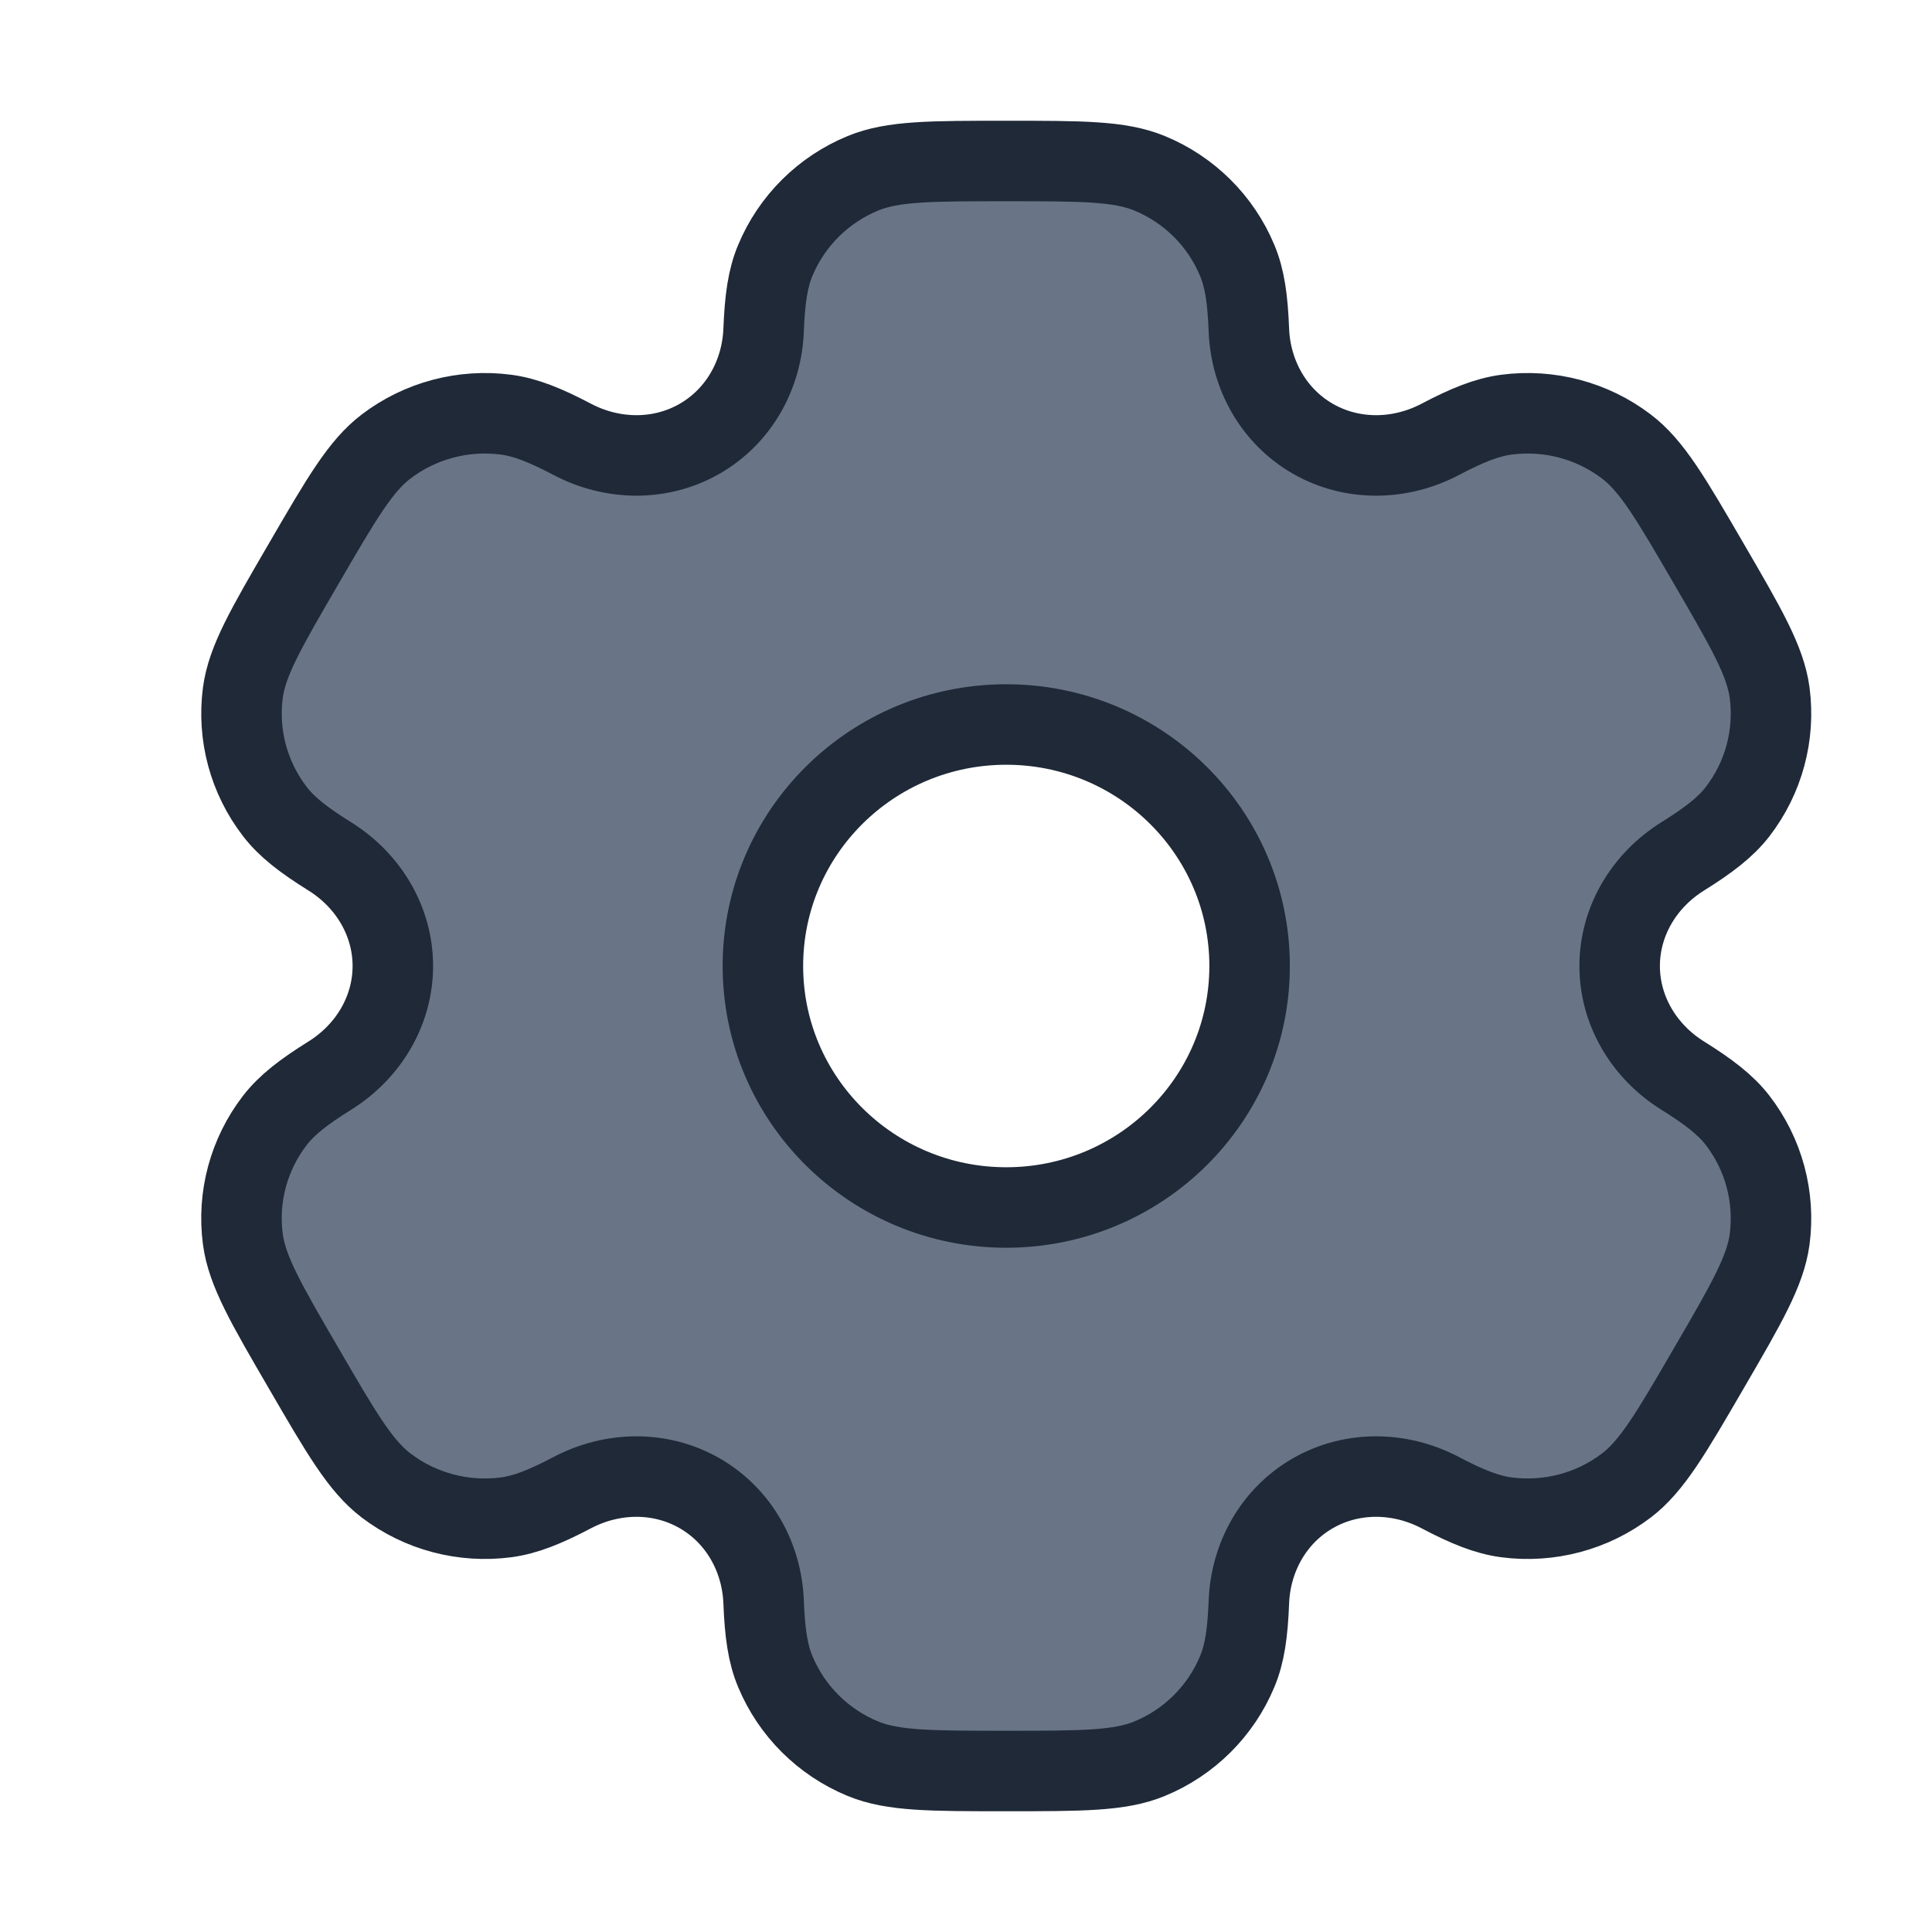
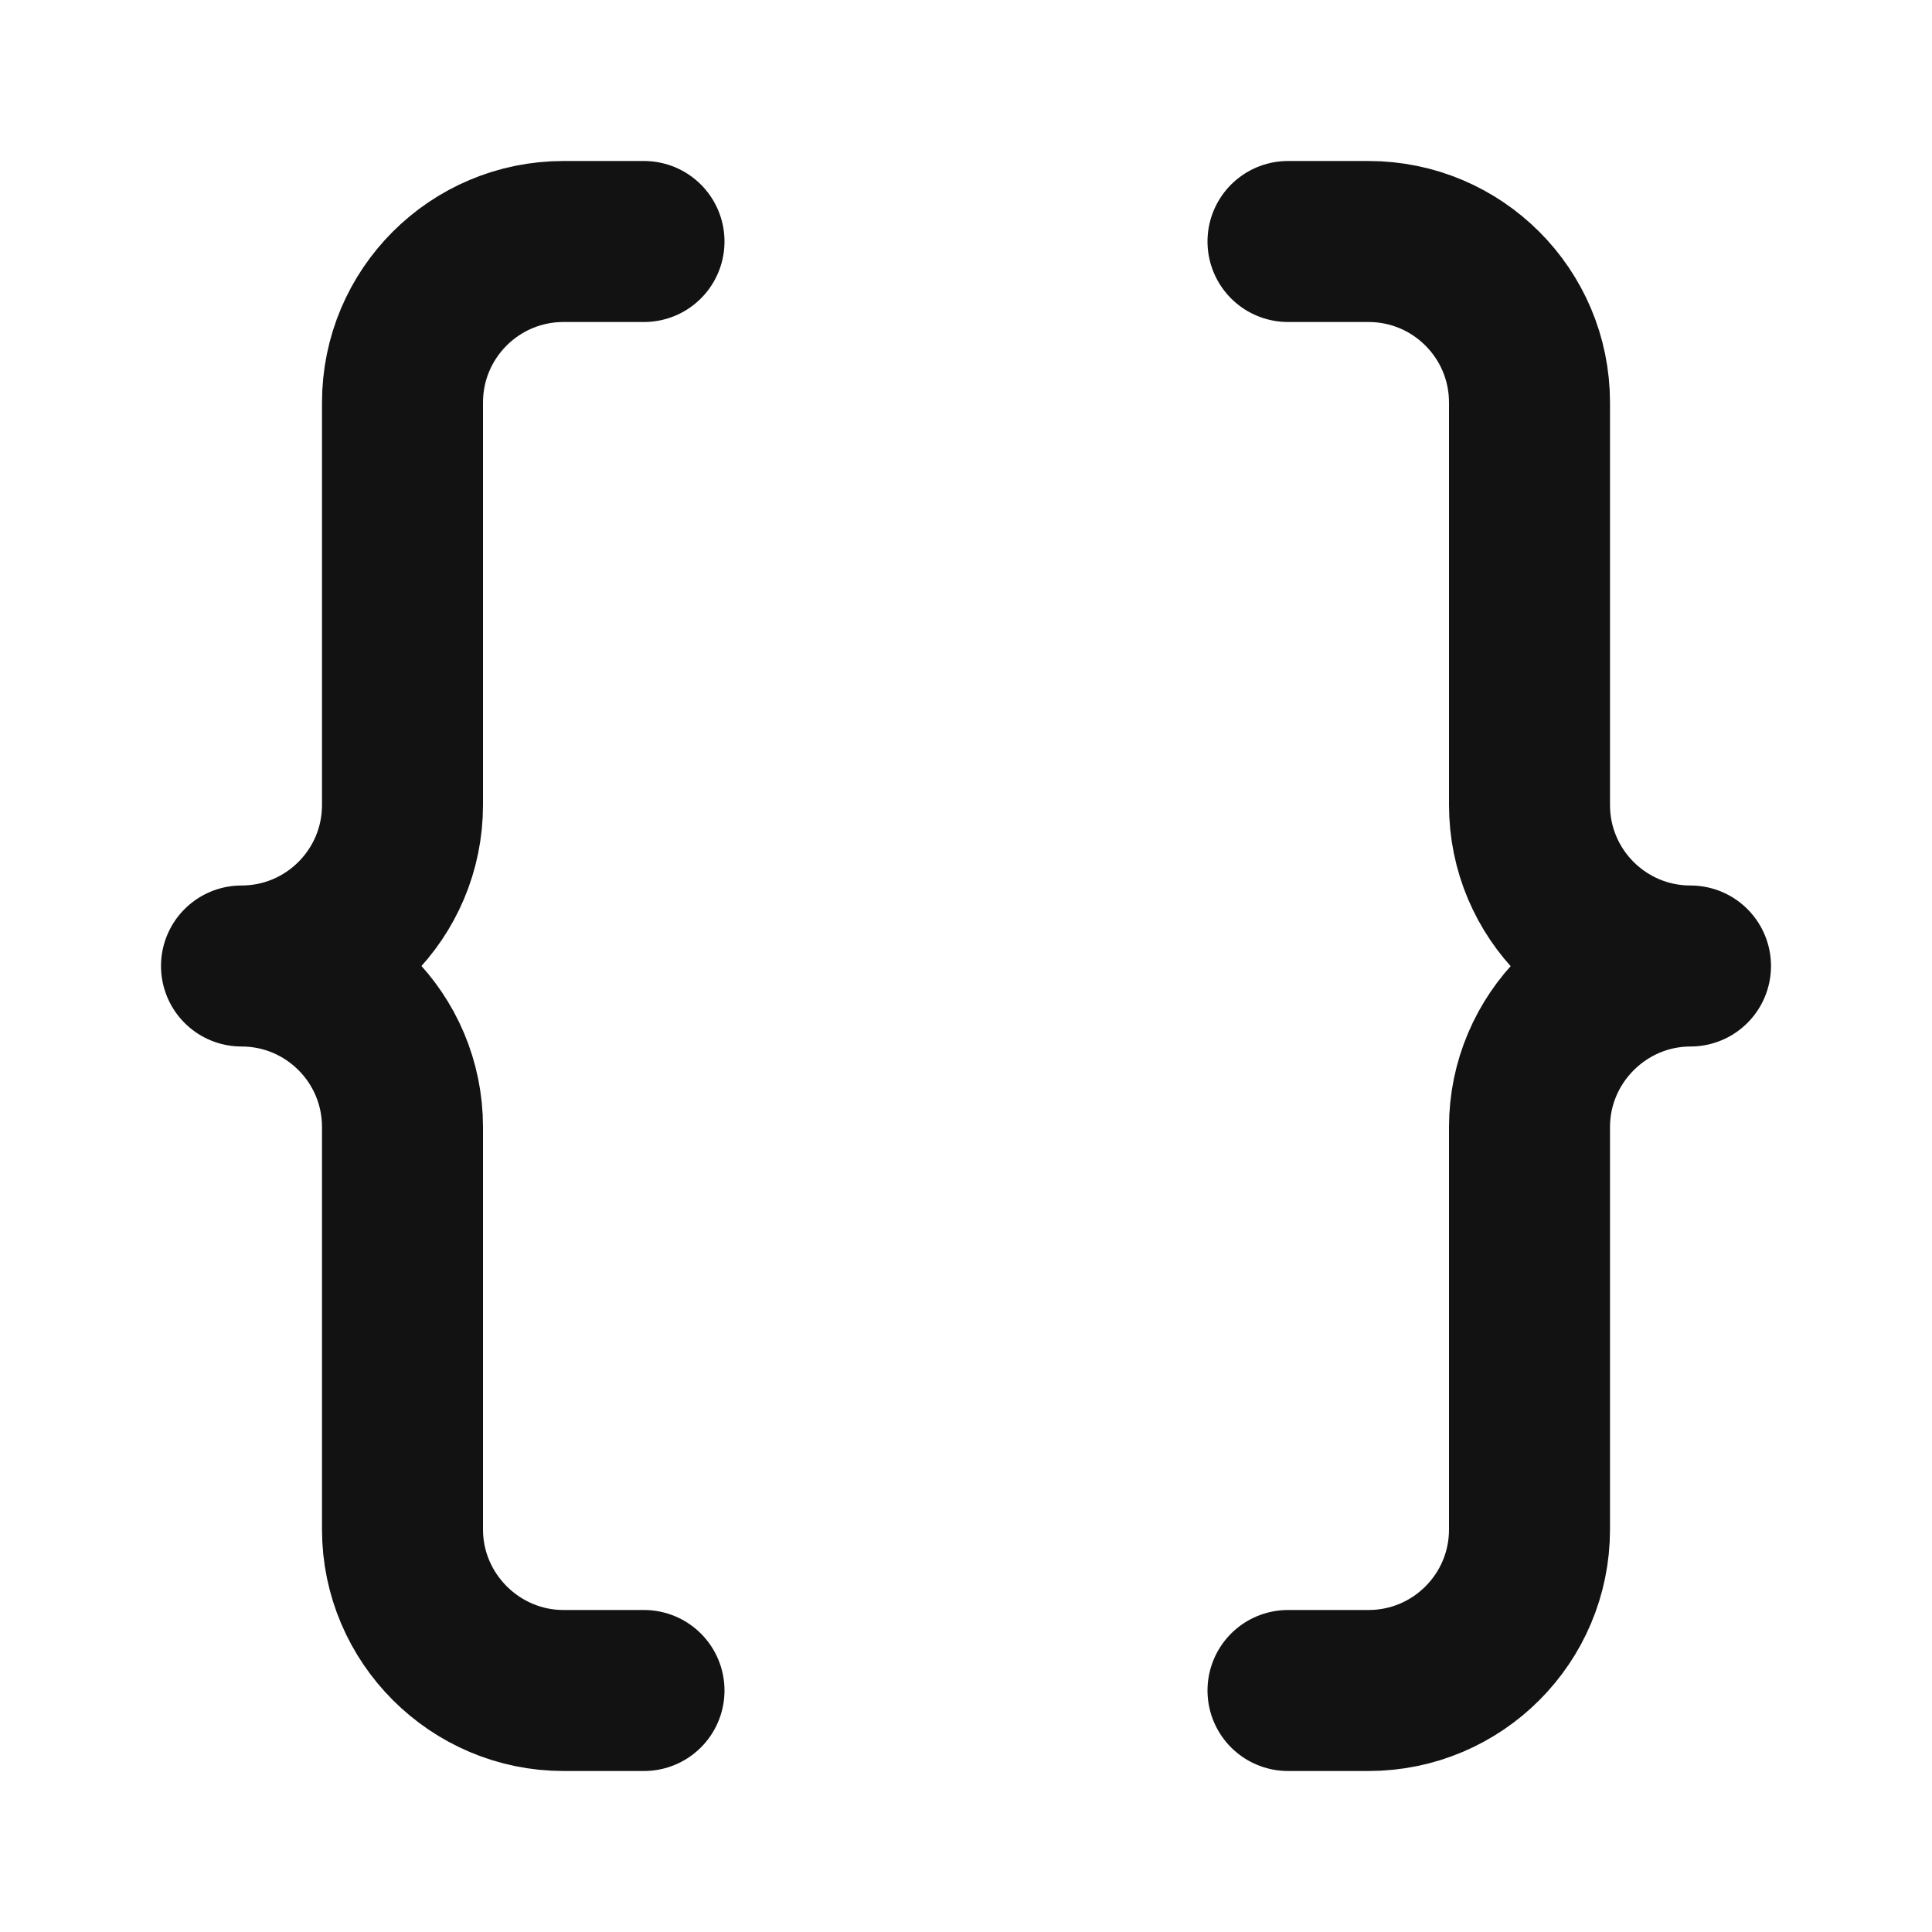
- <svg xmlns="http://www.w3.org/2000/svg" viewBox="0 0 24 24" fill="none" stroke="#1f2937">
-   <g id="SVGRepo_bgCarrier" stroke-width="0" />
-   <g id="SVGRepo_tracerCarrier" stroke-linecap="round" stroke-linejoin="round" />
-   <g id="SVGRepo_iconCarrier">
-     <path fill-rule="evenodd" clip-rule="evenodd" d="M14.279 2.152C13.909 2 13.439 2 12.5 2C11.561 2 11.091 2 10.721 2.152C10.227 2.355 9.835 2.745 9.631 3.235C9.537 3.458 9.501 3.719 9.486 4.098C9.465 4.656 9.177 5.172 8.69 5.451C8.203 5.73 7.609 5.72 7.111 5.459C6.773 5.281 6.528 5.183 6.286 5.151C5.756 5.082 5.22 5.224 4.796 5.547C4.478 5.789 4.243 6.193 3.774 7C3.304 7.807 3.07 8.21 3.017 8.605C2.948 9.131 3.091 9.663 3.417 10.084C3.565 10.276 3.774 10.437 4.098 10.639C4.574 10.936 4.88 11.442 4.88 12C4.88 12.558 4.574 13.064 4.098 13.361C3.774 13.563 3.565 13.724 3.416 13.916C3.091 14.337 2.947 14.869 3.017 15.395C3.07 15.789 3.304 16.193 3.774 17C4.243 17.807 4.478 18.211 4.796 18.453C5.22 18.776 5.756 18.918 6.286 18.849C6.528 18.817 6.773 18.719 7.111 18.541C7.609 18.28 8.203 18.27 8.69 18.549C9.177 18.828 9.465 19.344 9.486 19.902C9.501 20.282 9.537 20.542 9.631 20.765C9.835 21.255 10.227 21.645 10.721 21.848C11.091 22 11.561 22 12.5 22C13.439 22 13.909 22 14.279 21.848C14.773 21.645 15.165 21.255 15.369 20.765C15.463 20.542 15.499 20.282 15.514 19.902C15.535 19.344 15.823 18.828 16.31 18.549C16.797 18.27 17.391 18.28 17.889 18.541C18.227 18.719 18.472 18.817 18.714 18.849C19.244 18.918 19.78 18.776 20.204 18.453C20.522 18.21 20.757 17.807 21.226 17C21.696 16.193 21.93 15.789 21.983 15.395C22.052 14.869 21.909 14.337 21.584 13.916C21.435 13.724 21.226 13.563 20.902 13.361C20.426 13.064 20.12 12.558 20.12 12C20.12 11.442 20.426 10.936 20.902 10.639C21.226 10.437 21.435 10.276 21.584 10.084C21.909 9.663 22.052 9.131 21.983 8.605C21.93 8.211 21.696 7.807 21.226 7C20.757 6.193 20.522 5.789 20.204 5.547C19.78 5.224 19.244 5.082 18.714 5.151C18.472 5.183 18.227 5.281 17.889 5.459C17.392 5.72 16.797 5.73 16.31 5.451C15.823 5.172 15.535 4.656 15.514 4.098C15.499 3.718 15.463 3.458 15.369 3.235C15.165 2.745 14.773 2.355 14.279 2.152ZM12.5 15C14.169 15 15.523 13.657 15.523 12C15.523 10.343 14.169 9 12.5 9C10.831 9 9.477 10.343 9.477 12C9.477 13.657 10.831 15 12.5 15Z" fill="#697586" />
-   </g>
+ <svg xmlns="http://www.w3.org/2000/svg" width="24" height="24" viewBox="0 0 24 24" fill="none" stroke="#121212" stroke-width="2" stroke-linecap="round" stroke-linejoin="round" class="lucide lucide-braces">
+   <path d="M8 3H7a2 2 0 0 0-2 2v5a2 2 0 0 1-2 2 2 2 0 0 1 2 2v5c0 1.1.9 2 2 2h1" />
+   <path d="M16 21h1a2 2 0 0 0 2-2v-5c0-1.1.9-2 2-2a2 2 0 0 1-2-2V5a2 2 0 0 0-2-2h-1" />
</svg>
